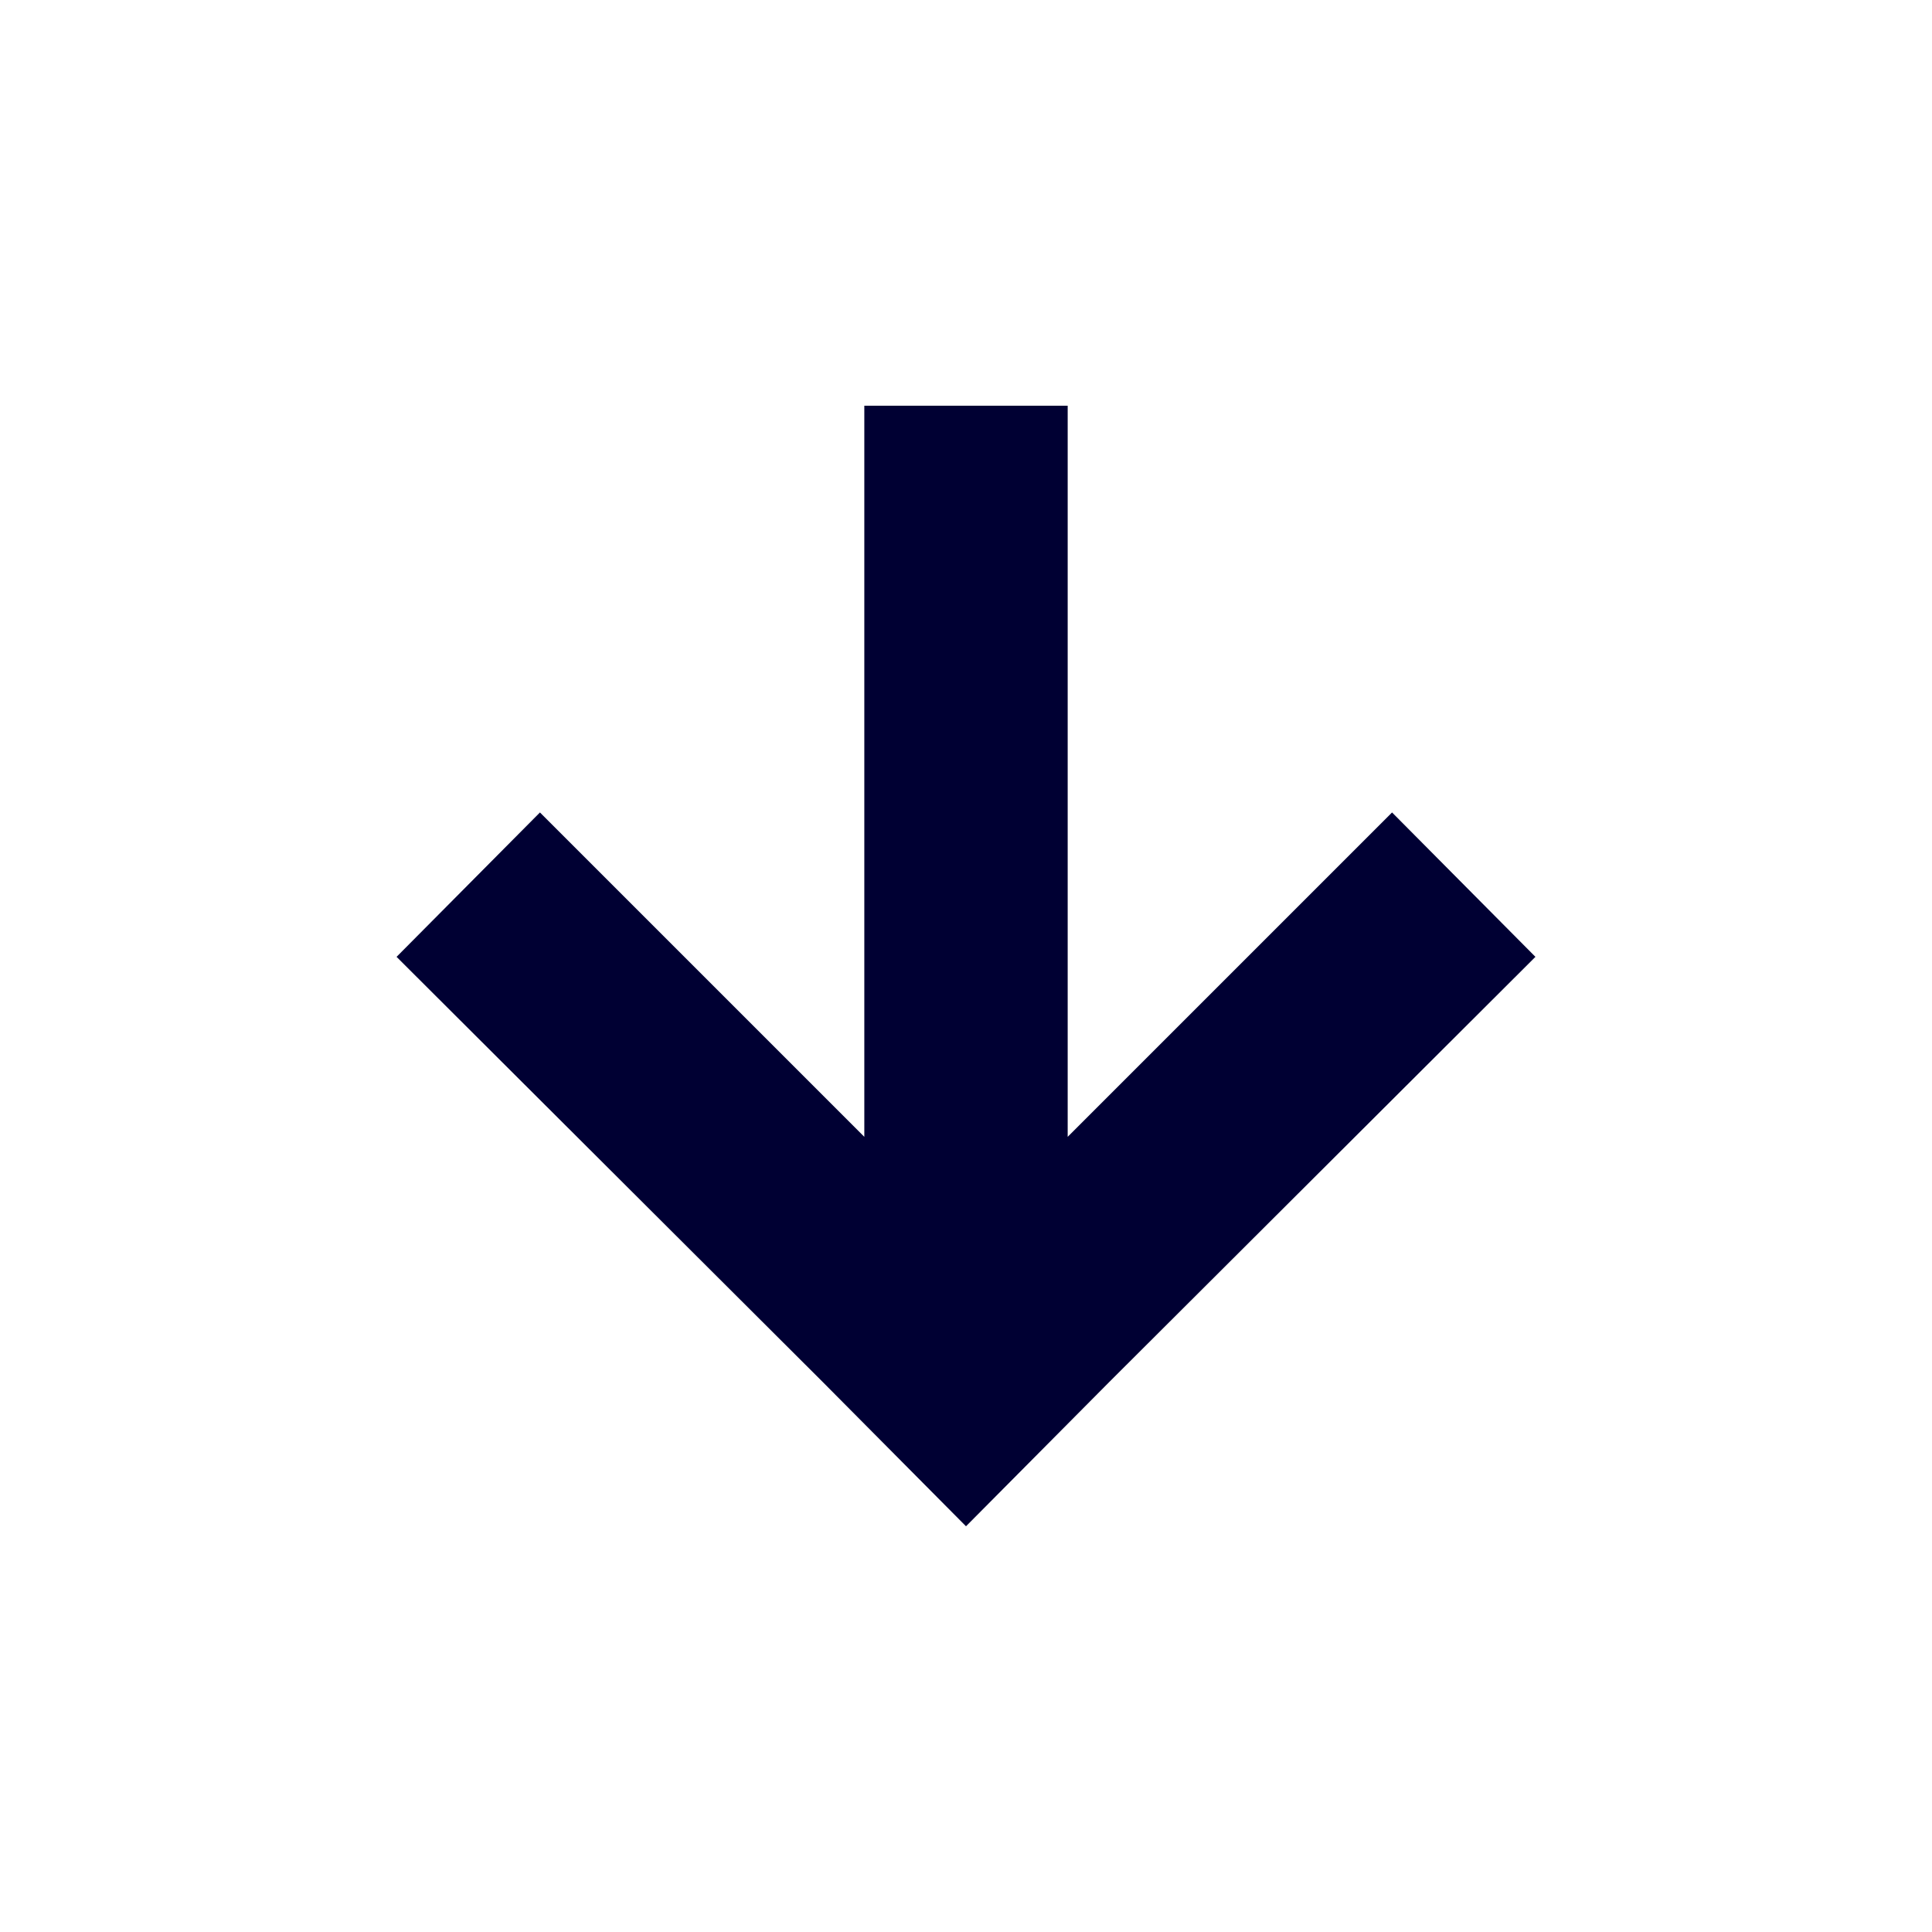
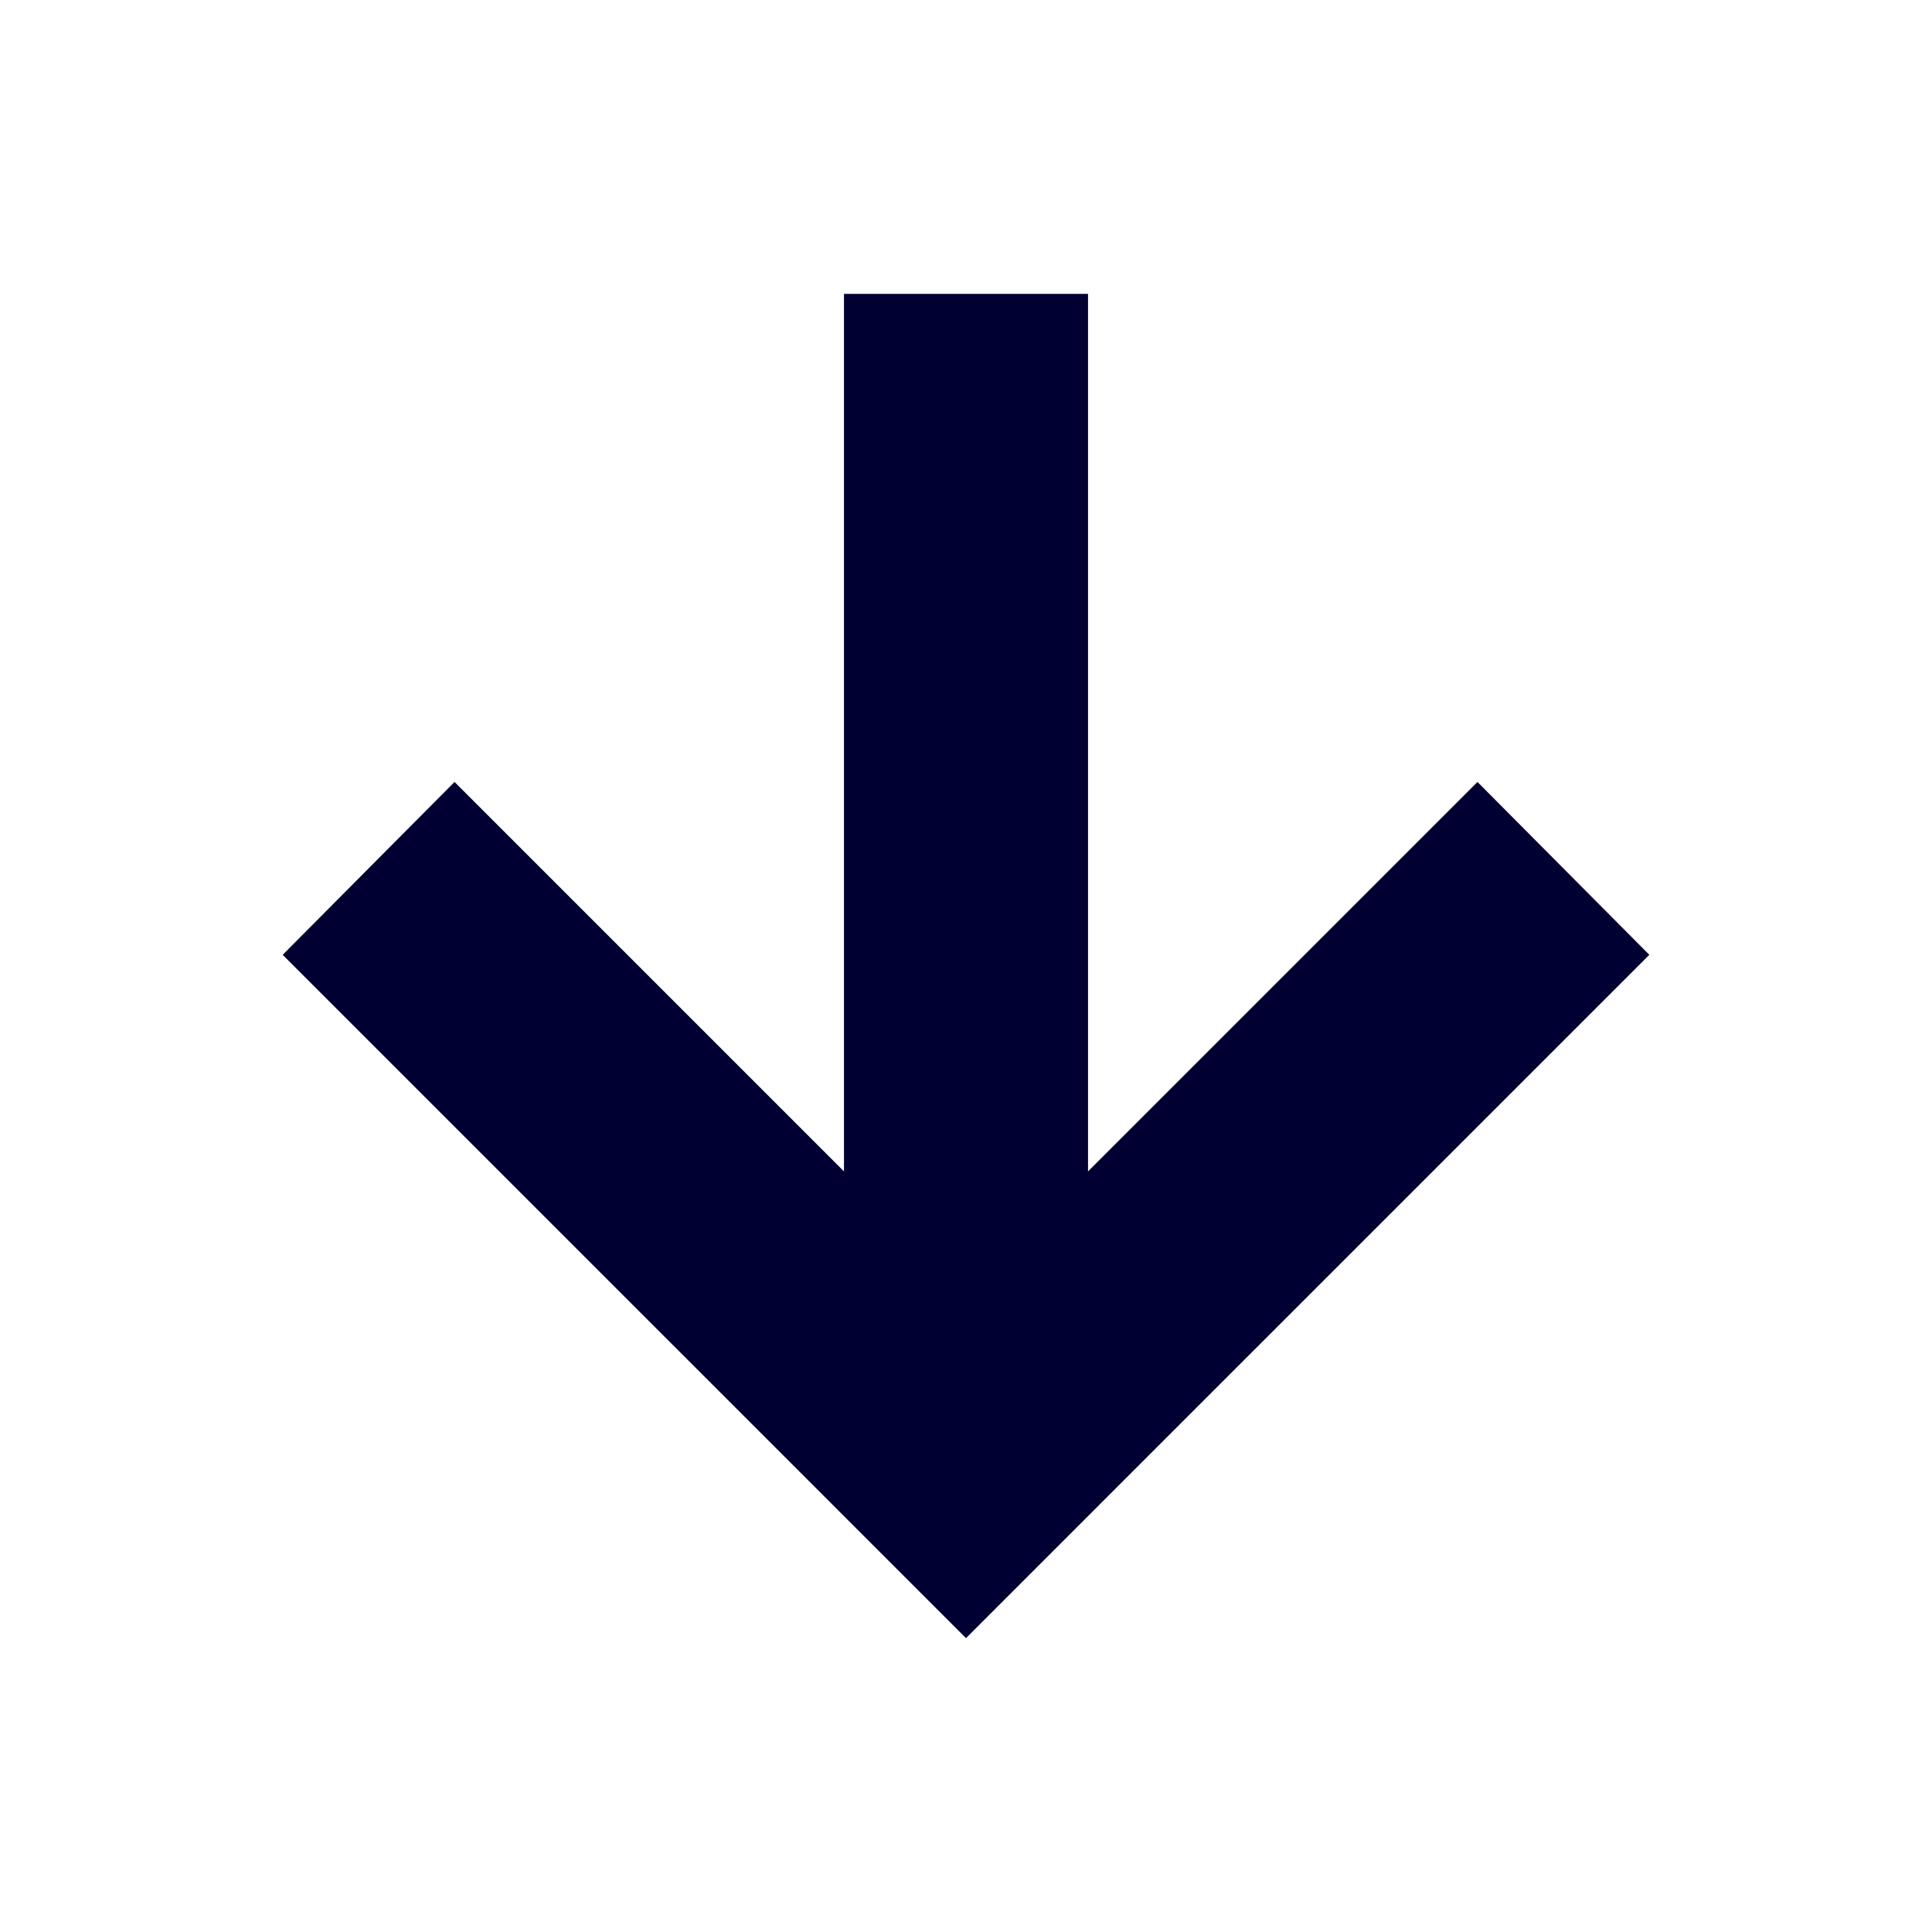
<svg xmlns="http://www.w3.org/2000/svg" viewBox="0 0 19 19">
  <style>polygon{fill:#003;}</style>
-   <polygon points="8.5 3.99 8.5 11.18 5.31 7.99 3.9 9.41 8.09 13.59 9.5 15.01 10.91 13.59 15.1 9.41 13.69 7.99 10.5 11.18 10.5 3.99 8.5 3.99" />
+   <polygon points="8.3 2.89 8.3 11.52 4.47 7.69 2.78 9.39 7.8 14.41 9.5 16.11 11.2 14.41 16.22 9.39 14.53 7.69 10.7 11.52 10.7 2.89 8.3 2.89" />
</svg>
